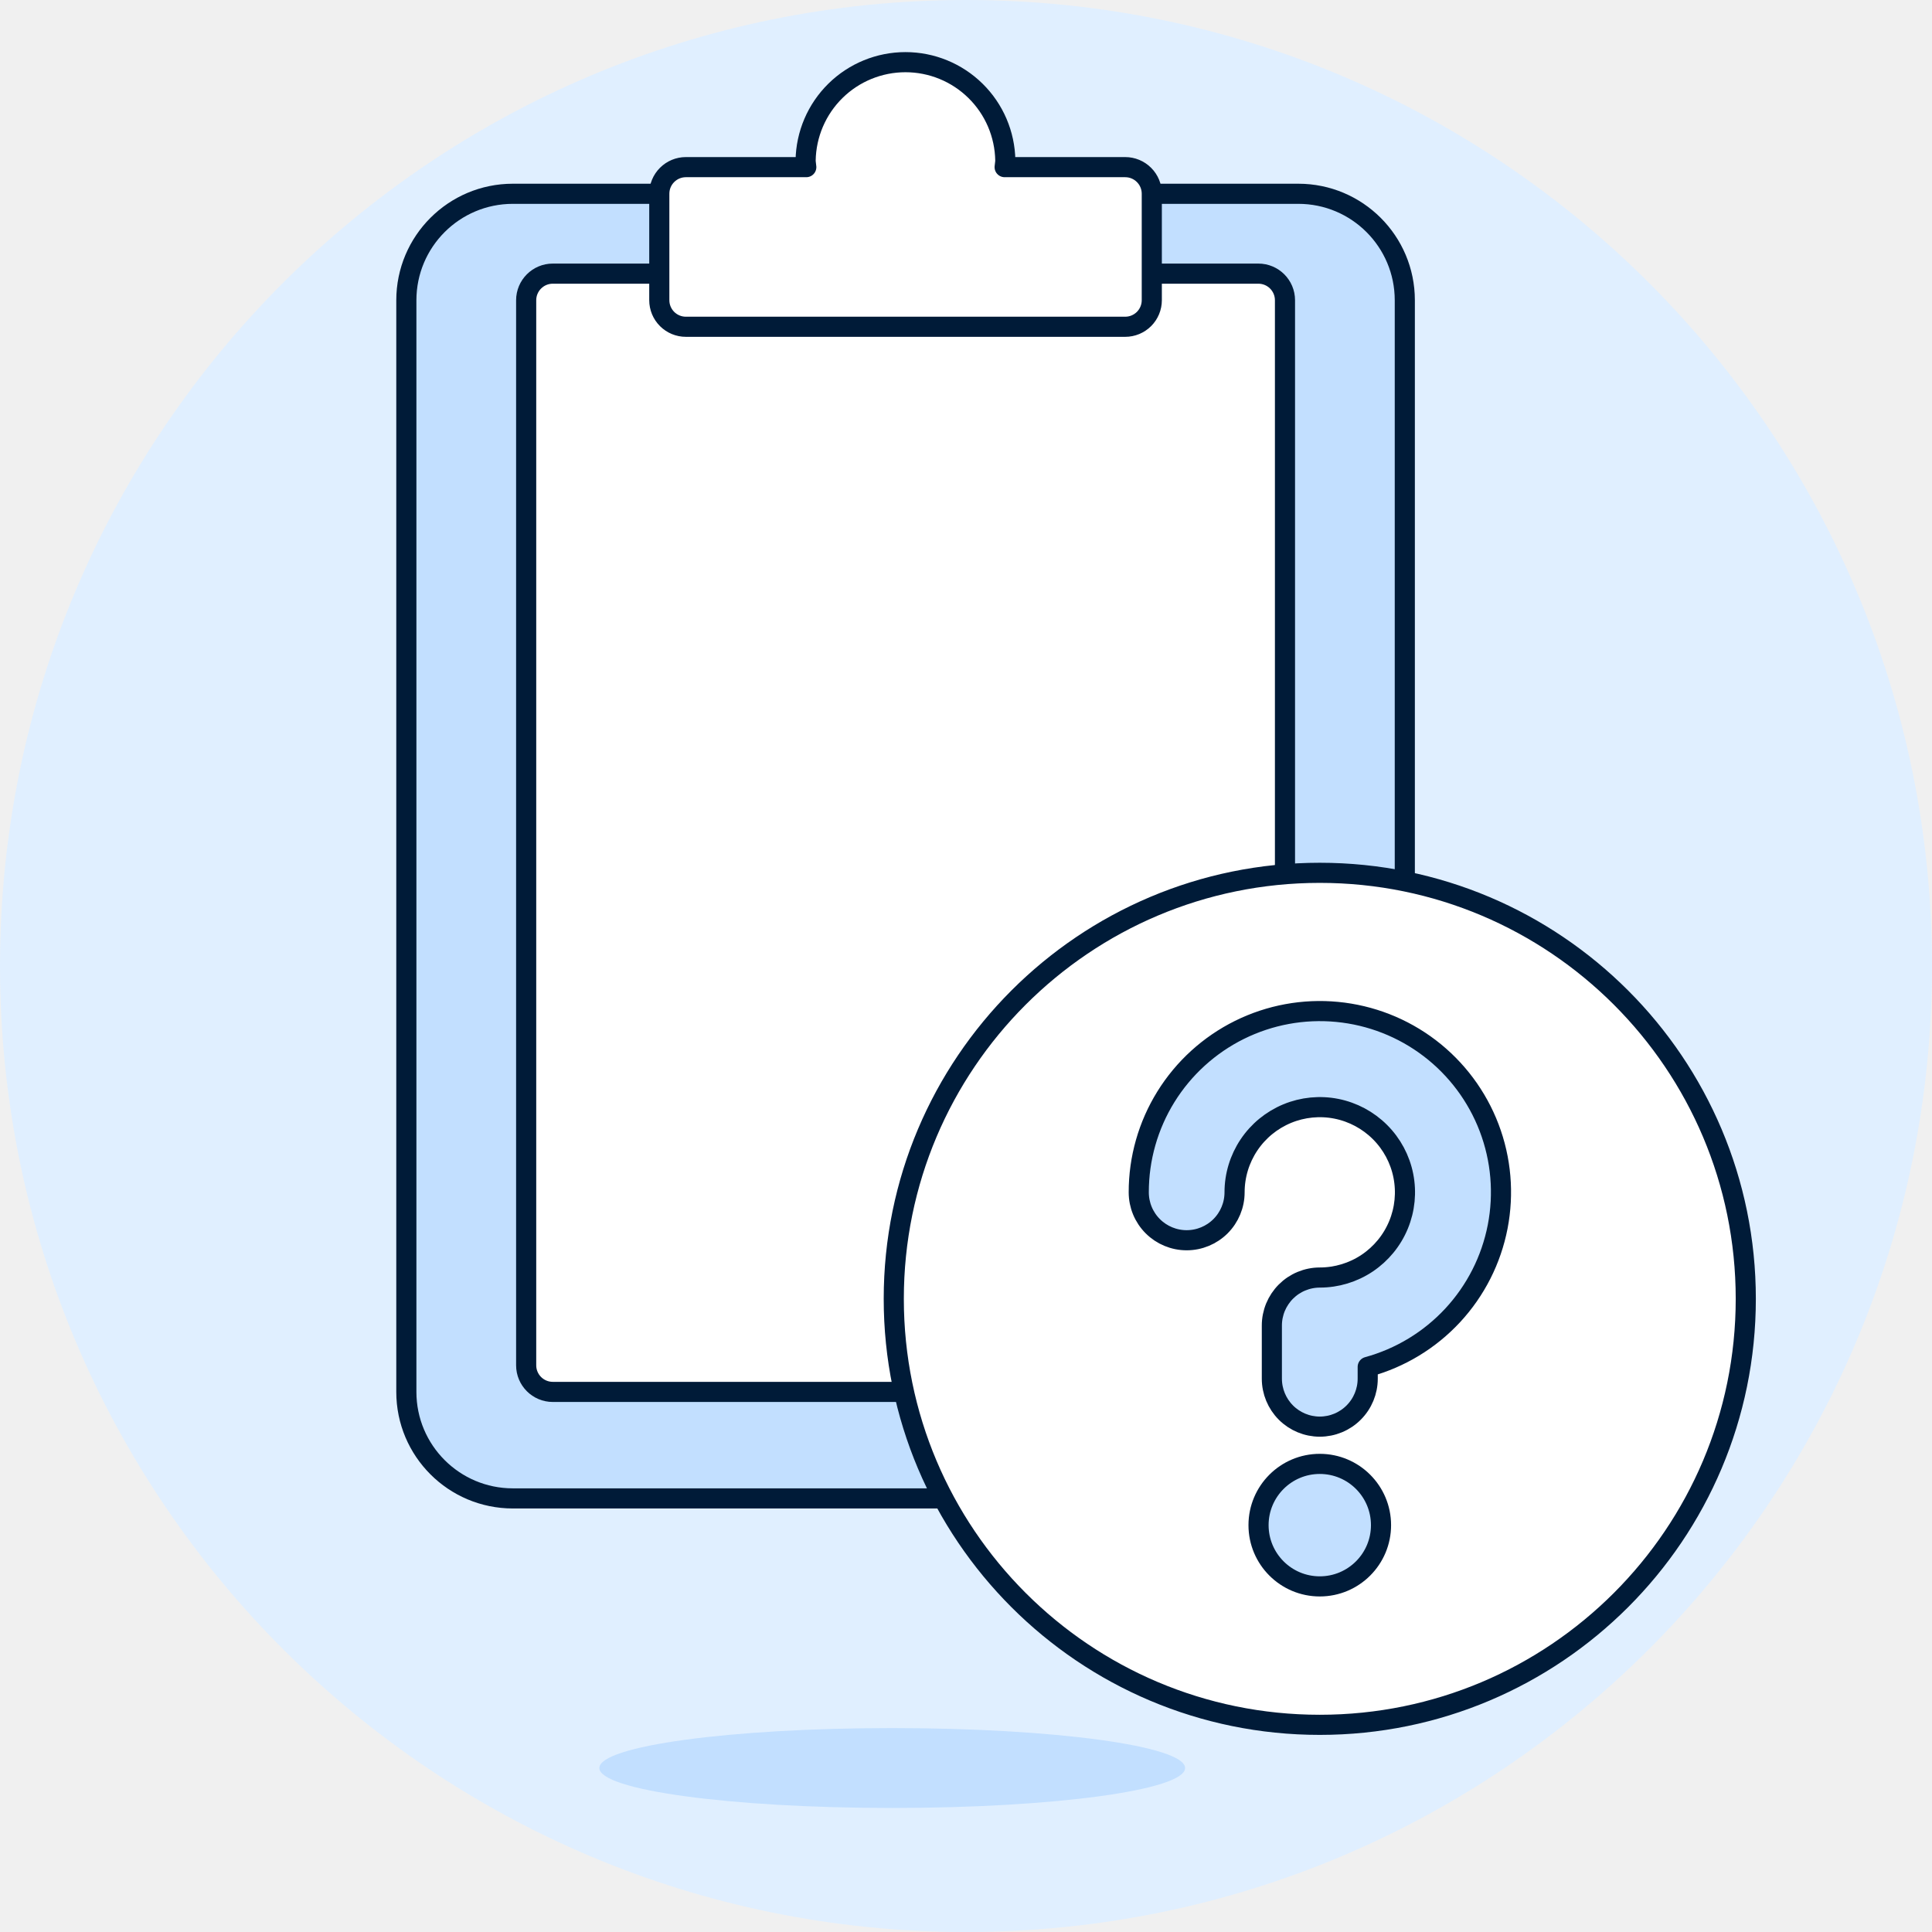
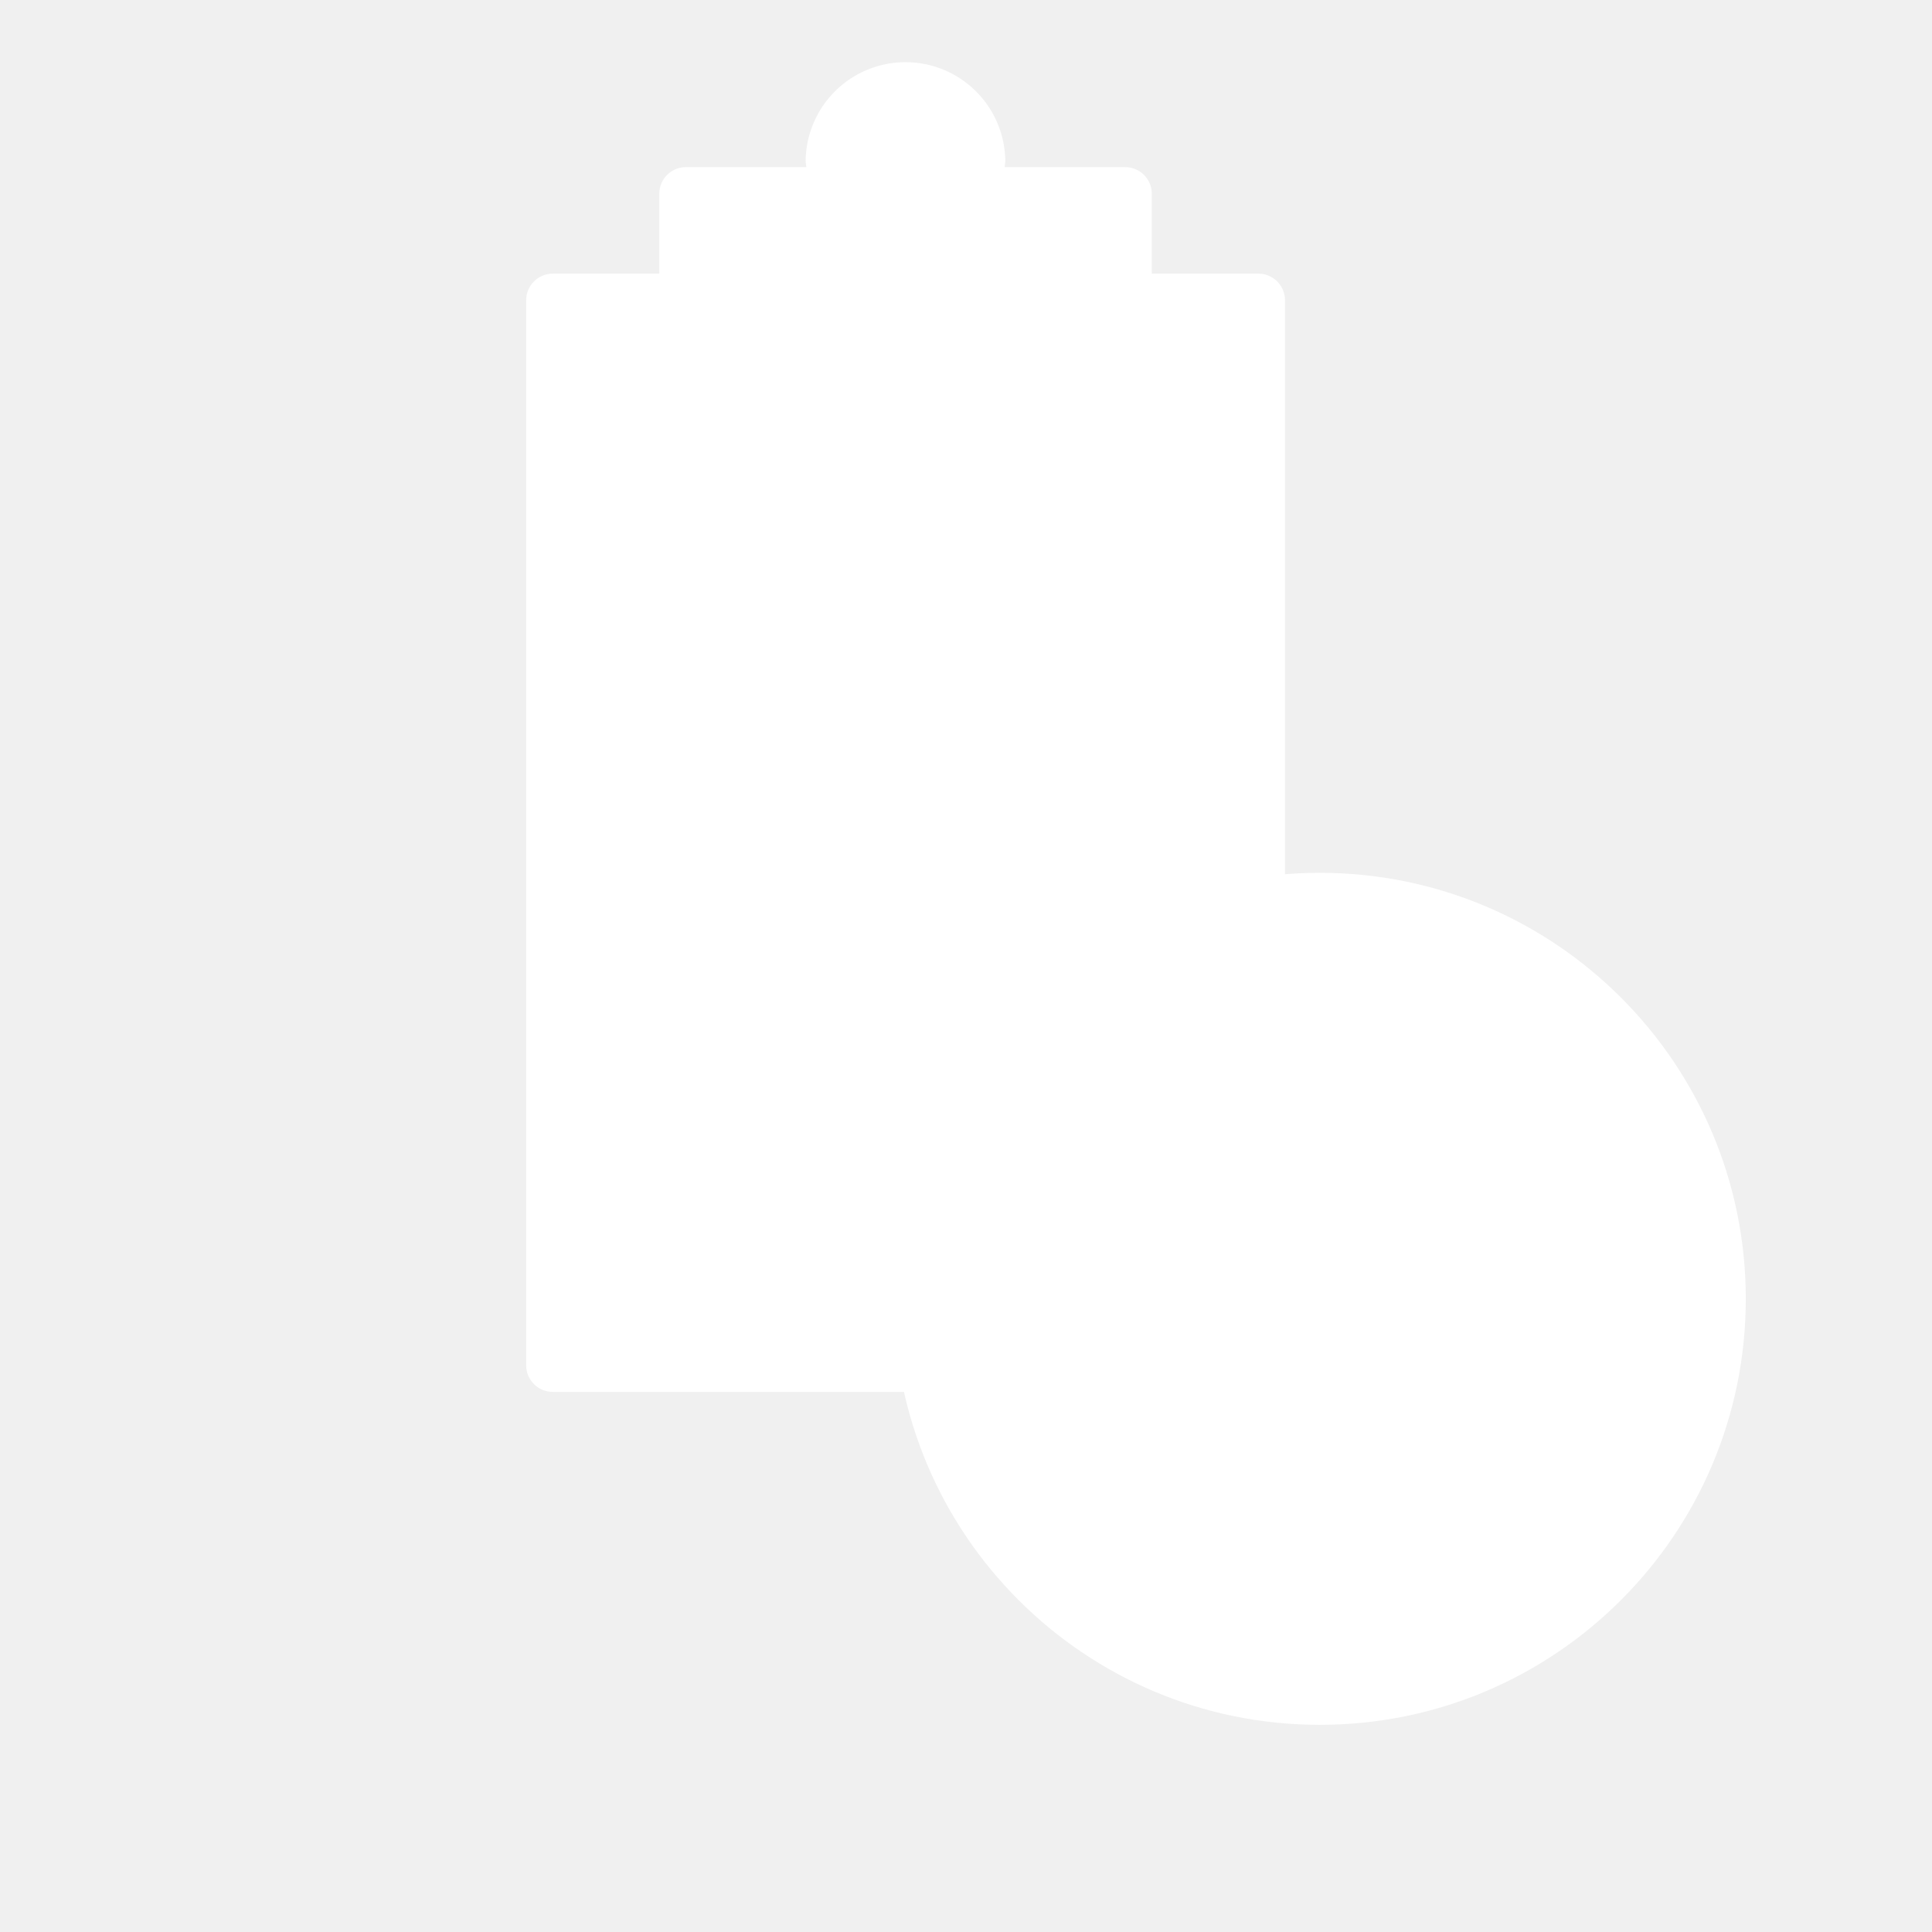
<svg xmlns="http://www.w3.org/2000/svg" viewBox="0 0 96 96" fill="none">
-   <path d="M48 96C74.51 96 96 74.51 96 48C96 21.49 74.51 -2.28882e-05 48 -2.28882e-05C21.49 -2.28882e-05 9.15527e-05 21.49 9.15527e-05 48C9.15527e-05 74.51 21.49 96 48 96Z" fill="#E0EFFF" />
-   <path d="M64.512 9.629H25.483C22.56 9.629 20.191 11.998 20.191 14.921V69.163C20.191 72.086 22.56 74.455 25.483 74.455H64.512C67.435 74.455 69.804 72.086 69.804 69.163V14.921C69.804 11.998 67.435 9.629 64.512 9.629Z" fill="#C2DFFF" stroke="#001B38" stroke-linecap="round" stroke-linejoin="round" />
-   <path d="M62.527 13.597H27.467C26.737 13.597 26.145 14.189 26.145 14.92V67.841C26.145 68.571 26.737 69.163 27.467 69.163H62.527C63.258 69.163 63.85 68.571 63.85 67.841V14.92C63.85 14.189 63.258 13.597 62.527 13.597Z" fill="white" stroke="#001B38" stroke-linecap="round" stroke-linejoin="round" />
-   <path d="M49.92 8.305C49.928 8.194 49.953 8.088 49.953 7.974C49.933 6.671 49.402 5.429 48.473 4.515C47.545 3.601 46.295 3.089 44.992 3.089C43.69 3.089 42.439 3.601 41.511 4.515C40.583 5.429 40.051 6.671 40.031 7.974C40.031 8.088 40.057 8.194 40.064 8.305H34.08C33.73 8.305 33.394 8.444 33.147 8.692C32.899 8.939 32.76 9.275 32.76 9.625V14.917C32.76 15.267 32.899 15.603 33.147 15.851C33.394 16.098 33.73 16.237 34.08 16.237H55.911C56.262 16.237 56.597 16.098 56.845 15.851C57.093 15.603 57.232 15.267 57.232 14.917V9.625C57.232 9.275 57.093 8.939 56.845 8.692C56.597 8.444 56.262 8.305 55.911 8.305H49.92Z" fill="white" stroke="#001B38" stroke-linecap="round" stroke-linejoin="round" />
-   <path d="M44.335 89.837C52.372 89.837 58.887 88.948 58.887 87.852C58.887 86.756 52.372 85.867 44.335 85.867C36.298 85.867 29.782 86.756 29.782 87.852C29.782 88.948 36.298 89.837 44.335 89.837Z" fill="#C2DFFF" />
-   <path d="M65.579 85.706C77.269 85.706 86.747 76.229 86.747 64.538C86.747 52.848 77.269 43.37 65.579 43.37C53.888 43.37 44.411 52.848 44.411 64.538C44.411 76.229 53.888 85.706 65.579 85.706Z" fill="white" stroke="#001B38" stroke-linecap="round" stroke-linejoin="round" />
-   <path d="M65.579 70.889C64.948 70.888 64.342 70.637 63.896 70.191C63.45 69.744 63.199 69.139 63.198 68.508V65.868C63.197 65.555 63.259 65.245 63.378 64.955C63.498 64.666 63.673 64.403 63.894 64.181C64.115 63.959 64.377 63.783 64.667 63.663C64.956 63.543 65.266 63.48 65.579 63.48C66.416 63.48 67.235 63.232 67.931 62.767C68.627 62.301 69.17 61.64 69.49 60.867C69.811 60.093 69.894 59.242 69.731 58.42C69.568 57.599 69.165 56.845 68.572 56.253C67.98 55.661 67.226 55.258 66.405 55.094C65.584 54.931 64.732 55.015 63.959 55.335C63.185 55.656 62.524 56.198 62.059 56.894C61.593 57.591 61.345 58.409 61.345 59.246C61.345 59.878 61.094 60.483 60.648 60.93C60.201 61.376 59.596 61.627 58.964 61.627C58.333 61.627 57.727 61.376 57.281 60.93C56.834 60.483 56.584 59.878 56.584 59.246C56.582 57.568 57.05 55.923 57.934 54.497C58.819 53.071 60.084 51.921 61.587 51.175C63.091 50.43 64.773 50.12 66.443 50.281C68.113 50.441 69.706 51.065 71.04 52.082C72.374 53.1 73.398 54.47 73.995 56.038C74.592 57.606 74.738 59.31 74.418 60.957C74.098 62.605 73.324 64.129 72.183 65.36C71.041 66.59 69.579 67.477 67.961 67.92V68.504C67.961 69.136 67.71 69.743 67.263 70.19C66.817 70.637 66.211 70.888 65.579 70.889Z" fill="#C2DFFF" stroke="#001B38" stroke-linecap="round" stroke-linejoin="round" />
-   <path d="M65.579 78.827C67.26 78.827 68.622 77.464 68.622 75.784C68.622 74.103 67.26 72.74 65.579 72.74C63.898 72.74 62.536 74.103 62.536 75.784C62.536 77.464 63.898 78.827 65.579 78.827Z" fill="#C2DFFF" stroke="#001B38" stroke-linecap="round" stroke-linejoin="round" />
+   <path d="M48 96C74.51 96 96 74.51 96 48C96 21.49 74.51 -2.28882e-05 48 -2.28882e-05C21.49 -2.28882e-05 9.15527e-05 21.49 9.15527e-05 48C9.15527e-05 74.51 21.49 96 48 96Z" fill="primary.150" />
+   <path d="M64.512 9.629H25.483C22.56 9.629 20.191 11.998 20.191 14.921V69.163C20.191 72.086 22.56 74.455 25.483 74.455H64.512C67.435 74.455 69.804 72.086 69.804 69.163V14.921C69.804 11.998 67.435 9.629 64.512 9.629Z" fill="primary.200" stroke="primary.900" stroke-linecap="round" stroke-linejoin="round" />
+   <path d="M62.527 13.597H27.467C26.737 13.597 26.145 14.189 26.145 14.92V67.841C26.145 68.571 26.737 69.163 27.467 69.163H62.527C63.258 69.163 63.85 68.571 63.85 67.841V14.92C63.85 14.189 63.258 13.597 62.527 13.597Z" fill="white" stroke="primary.900" stroke-linecap="round" stroke-linejoin="round" />
+   <path d="M49.92 8.305C49.928 8.194 49.953 8.088 49.953 7.974C49.933 6.671 49.402 5.429 48.473 4.515C47.545 3.601 46.295 3.089 44.992 3.089C43.69 3.089 42.439 3.601 41.511 4.515C40.583 5.429 40.051 6.671 40.031 7.974C40.031 8.088 40.057 8.194 40.064 8.305H34.08C33.73 8.305 33.394 8.444 33.147 8.692C32.899 8.939 32.76 9.275 32.76 9.625V14.917C32.76 15.267 32.899 15.603 33.147 15.851C33.394 16.098 33.73 16.237 34.08 16.237H55.911C56.262 16.237 56.597 16.098 56.845 15.851C57.093 15.603 57.232 15.267 57.232 14.917V9.625C57.232 9.275 57.093 8.939 56.845 8.692C56.597 8.444 56.262 8.305 55.911 8.305H49.92Z" fill="white" stroke="primary.900" stroke-linecap="round" stroke-linejoin="round" />
+   <path d="M44.335 89.837C52.372 89.837 58.887 88.948 58.887 87.852C58.887 86.756 52.372 85.867 44.335 85.867C36.298 85.867 29.782 86.756 29.782 87.852C29.782 88.948 36.298 89.837 44.335 89.837Z" fill="primary.200" />
+   <path d="M65.579 85.706C77.269 85.706 86.747 76.229 86.747 64.538C86.747 52.848 77.269 43.37 65.579 43.37C53.888 43.37 44.411 52.848 44.411 64.538C44.411 76.229 53.888 85.706 65.579 85.706Z" fill="white" stroke="primary.900" stroke-linecap="round" stroke-linejoin="round" />
+   <path d="M65.579 70.889C64.948 70.888 64.342 70.637 63.896 70.191C63.45 69.744 63.199 69.139 63.198 68.508V65.868C63.197 65.555 63.259 65.245 63.378 64.955C63.498 64.666 63.673 64.403 63.894 64.181C64.115 63.959 64.377 63.783 64.667 63.663C64.956 63.543 65.266 63.48 65.579 63.48C66.416 63.48 67.235 63.232 67.931 62.767C68.627 62.301 69.17 61.64 69.49 60.867C69.811 60.093 69.894 59.242 69.731 58.42C69.568 57.599 69.165 56.845 68.572 56.253C67.98 55.661 67.226 55.258 66.405 55.094C65.584 54.931 64.732 55.015 63.959 55.335C63.185 55.656 62.524 56.198 62.059 56.894C61.593 57.591 61.345 58.409 61.345 59.246C61.345 59.878 61.094 60.483 60.648 60.93C60.201 61.376 59.596 61.627 58.964 61.627C58.333 61.627 57.727 61.376 57.281 60.93C56.834 60.483 56.584 59.878 56.584 59.246C56.582 57.568 57.05 55.923 57.934 54.497C58.819 53.071 60.084 51.921 61.587 51.175C63.091 50.43 64.773 50.12 66.443 50.281C68.113 50.441 69.706 51.065 71.04 52.082C72.374 53.1 73.398 54.47 73.995 56.038C74.592 57.606 74.738 59.31 74.418 60.957C74.098 62.605 73.324 64.129 72.183 65.36C71.041 66.59 69.579 67.477 67.961 67.92V68.504C67.961 69.136 67.71 69.743 67.263 70.19C66.817 70.637 66.211 70.888 65.579 70.889Z" fill="primary.200" stroke="primary.900" stroke-linecap="round" stroke-linejoin="round" />
+   <path d="M65.579 78.827C67.26 78.827 68.622 77.464 68.622 75.784C68.622 74.103 67.26 72.74 65.579 72.74C63.898 72.74 62.536 74.103 62.536 75.784C62.536 77.464 63.898 78.827 65.579 78.827Z" fill="primary.200" stroke="primary.900" stroke-linecap="round" stroke-linejoin="round" />
</svg>
